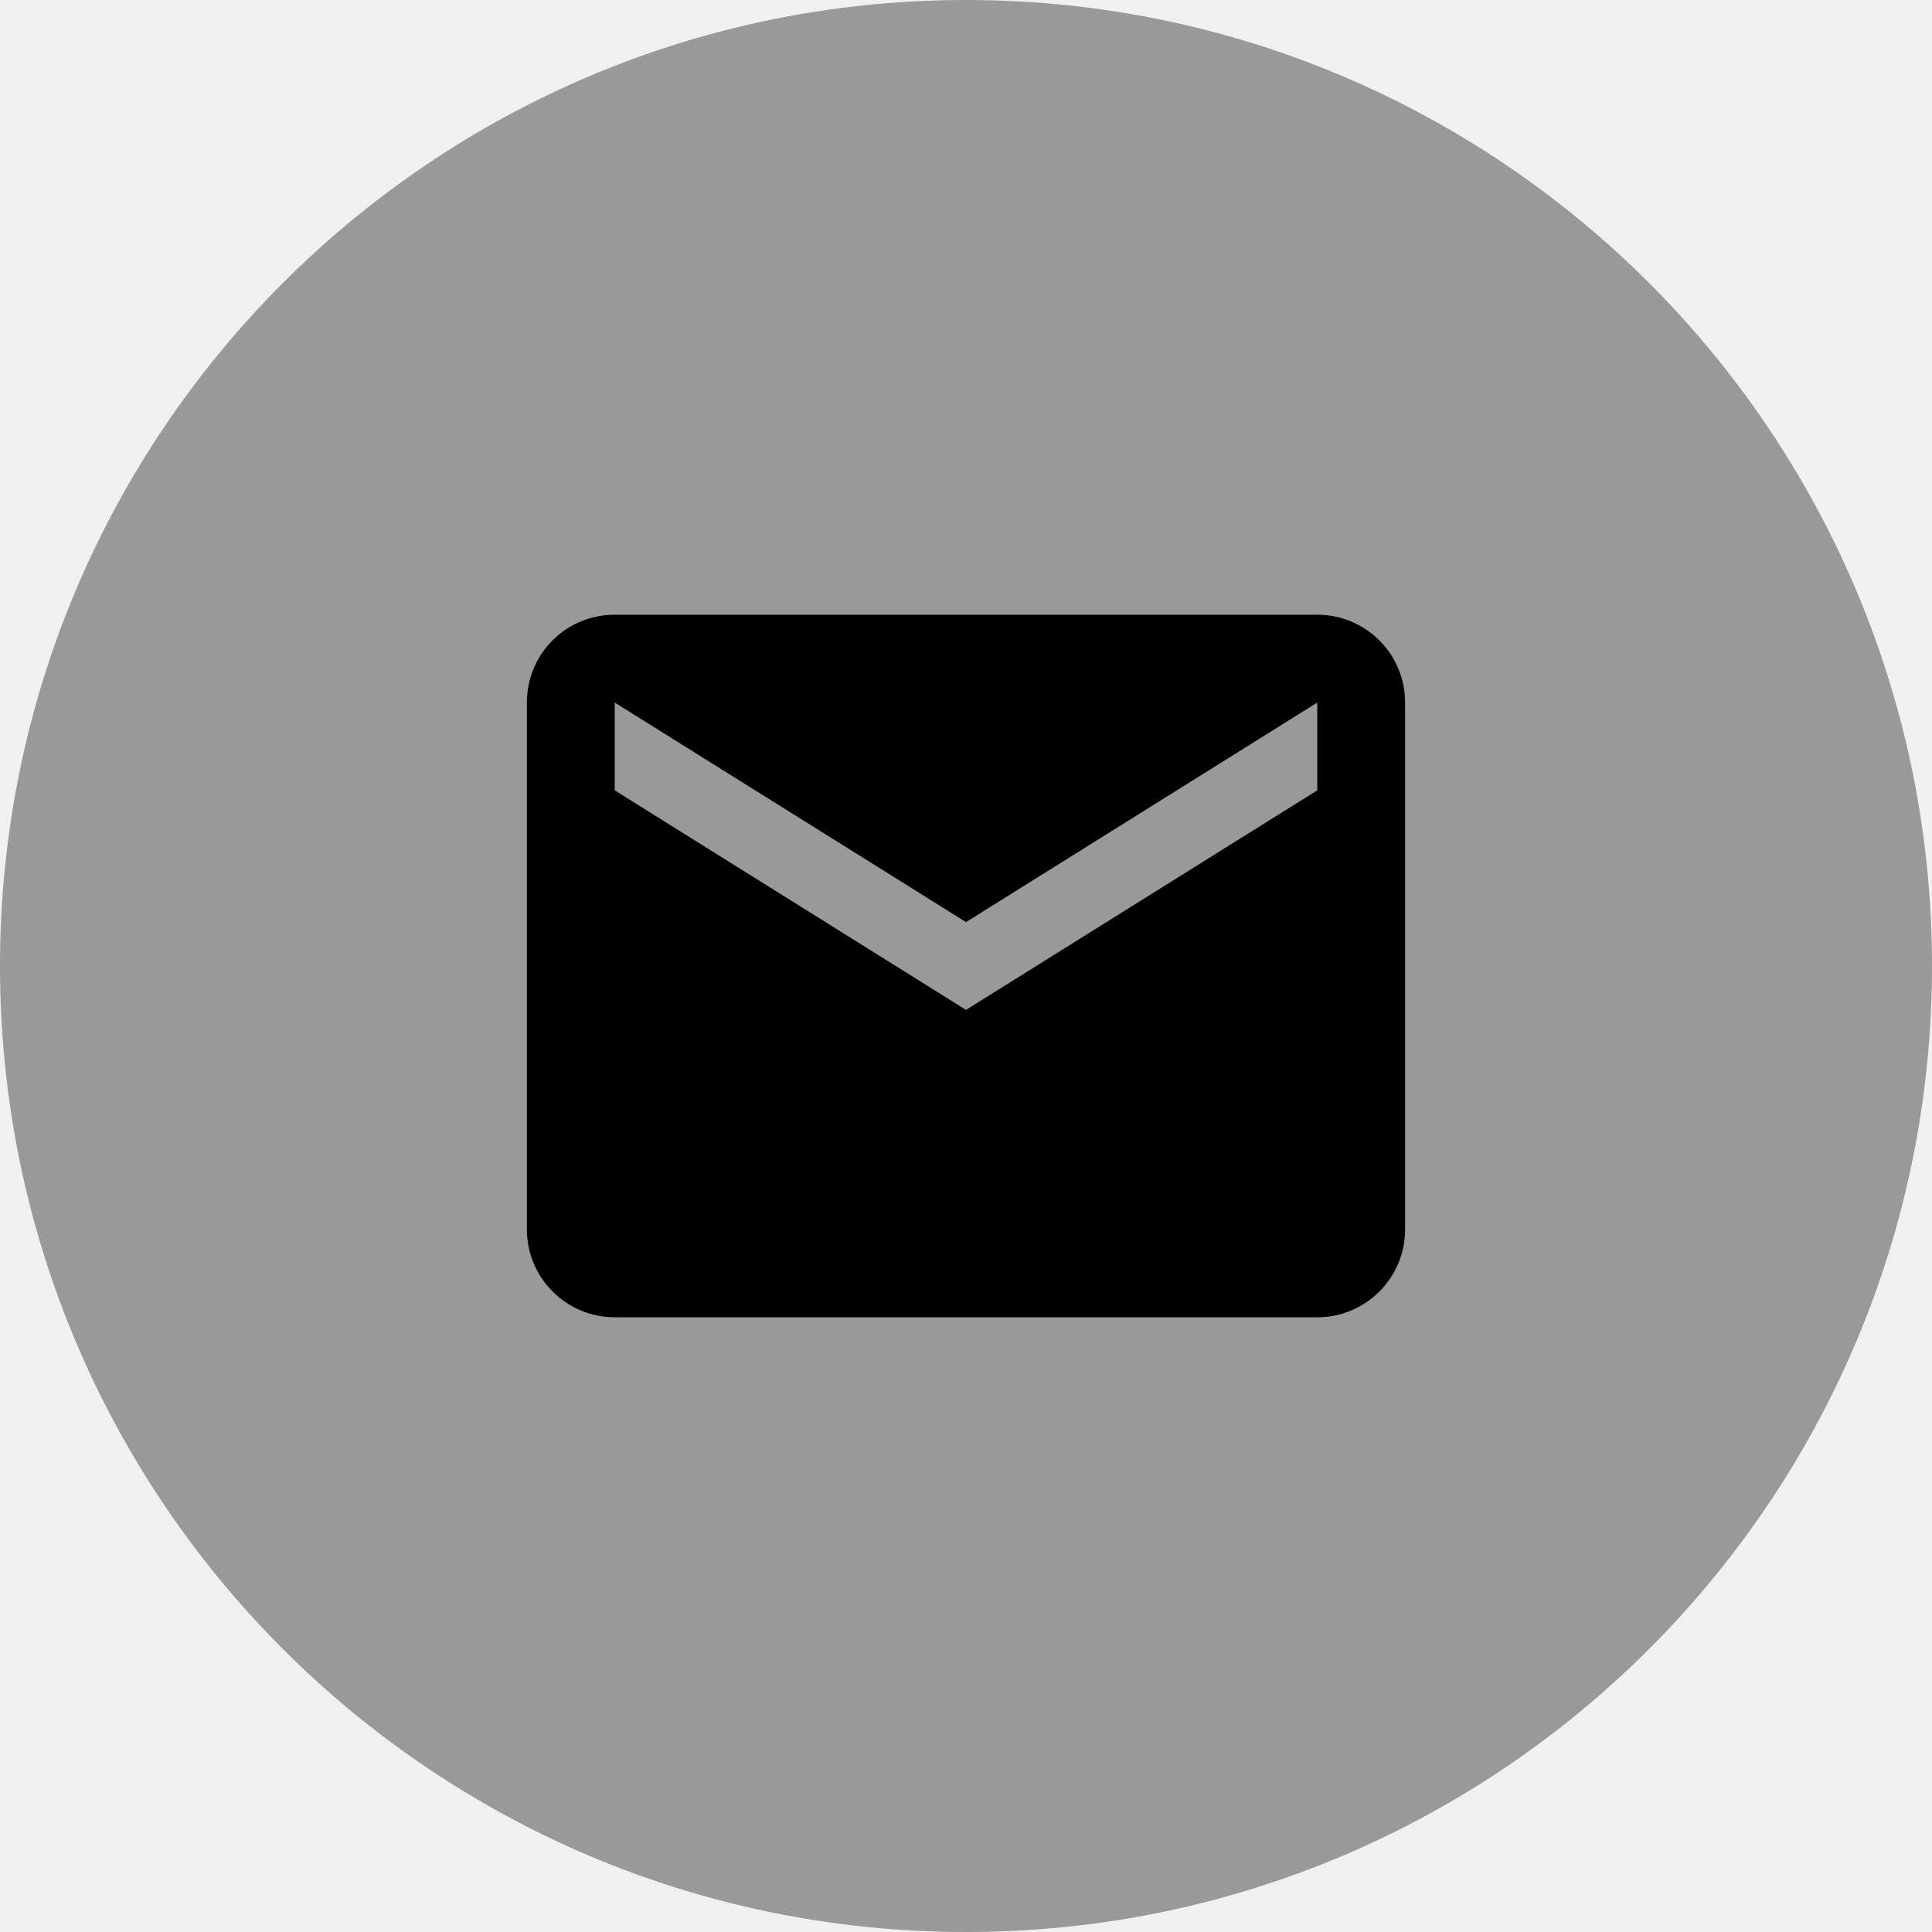
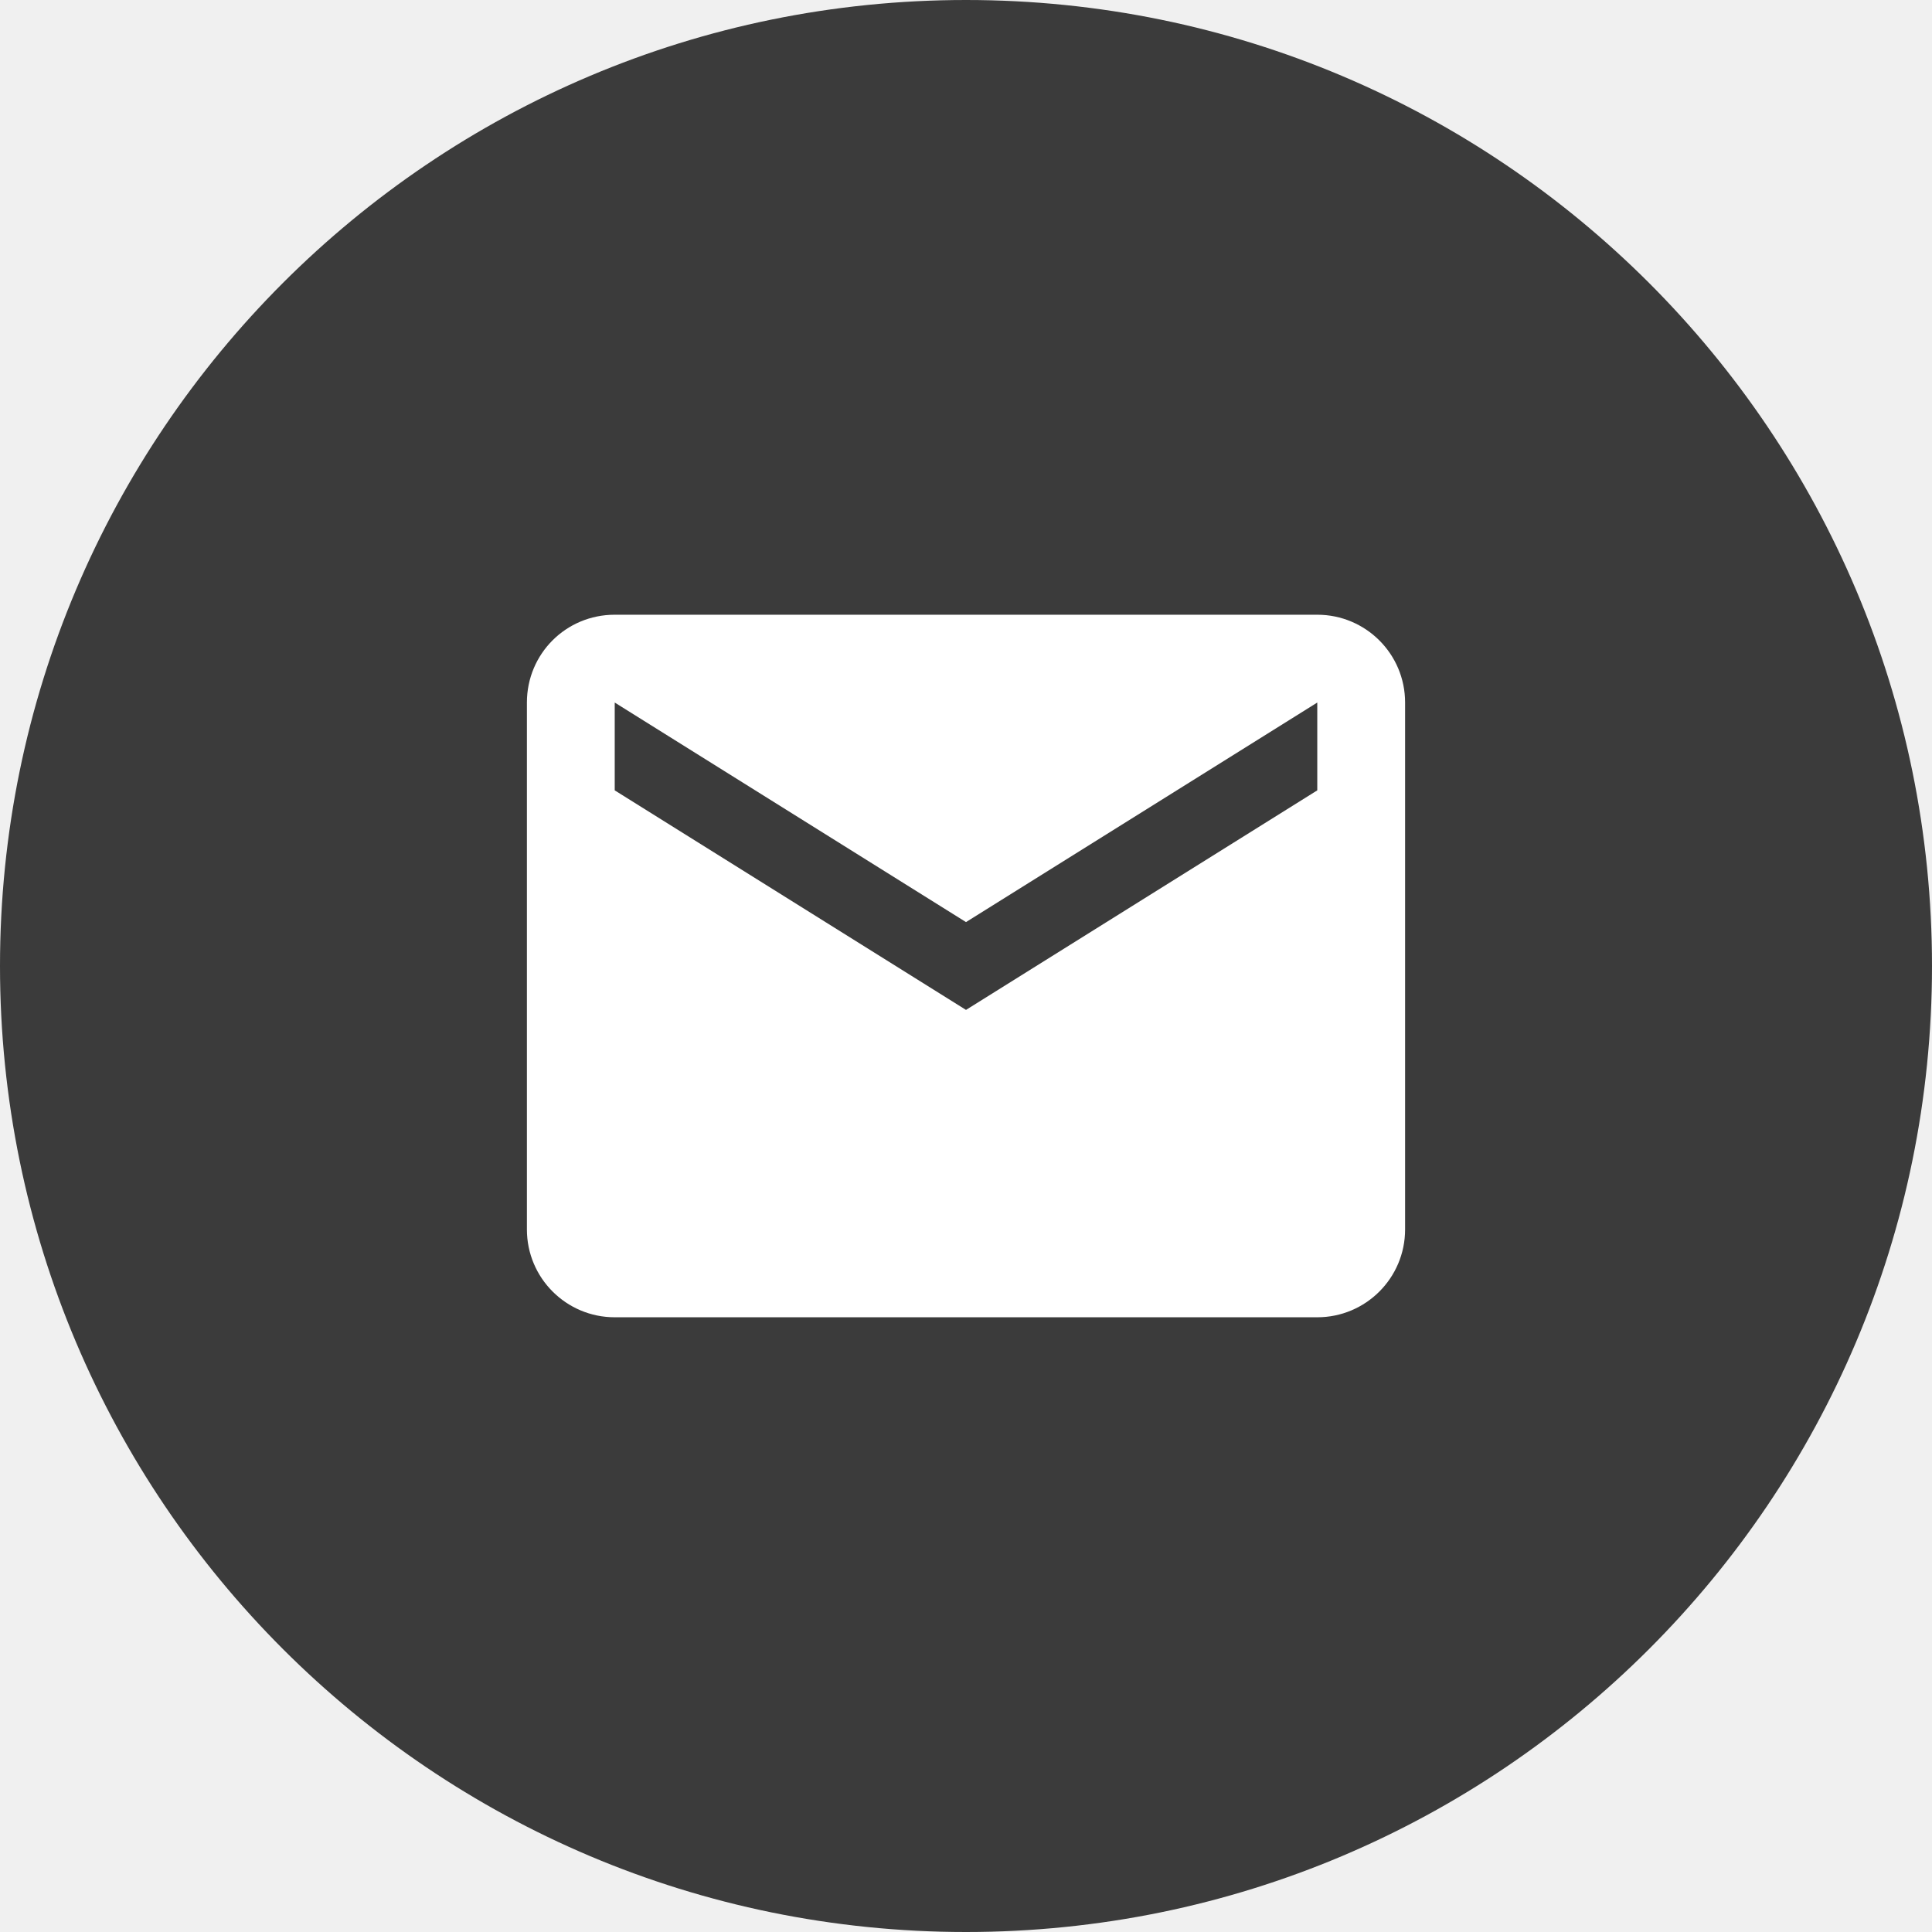
<svg xmlns="http://www.w3.org/2000/svg" viewBox="0 0 44 44" height="22" width="22" version="1.1">
-   <circle r="22" cx="22" cy="22" fill="#999999" />
+   <circle r="22" cx="22" cy="22" fill="#3B3B3B" />
  <g transform="translate(10, 10)">
-     <path fill="#000" d="M20,8L12,13L4,8V6L12,11L20,6M20,4H4C2.89,4 2,4.89 2,6V18A2,2 0 0,0 4,20H20A2,2 0 0,0 22,18V6C22,4.89 21.1,4 20,4Z" />
+     <path fill="#fff" d="M20,8L12,13L4,8V6L12,11L20,6M20,4H4C2.89,4 2,4.89 2,6V18A2,2 0 0,0 4,20H20A2,2 0 0,0 22,18V6C22,4.89 21.1,4 20,4Z" />
  </g>
</svg>
